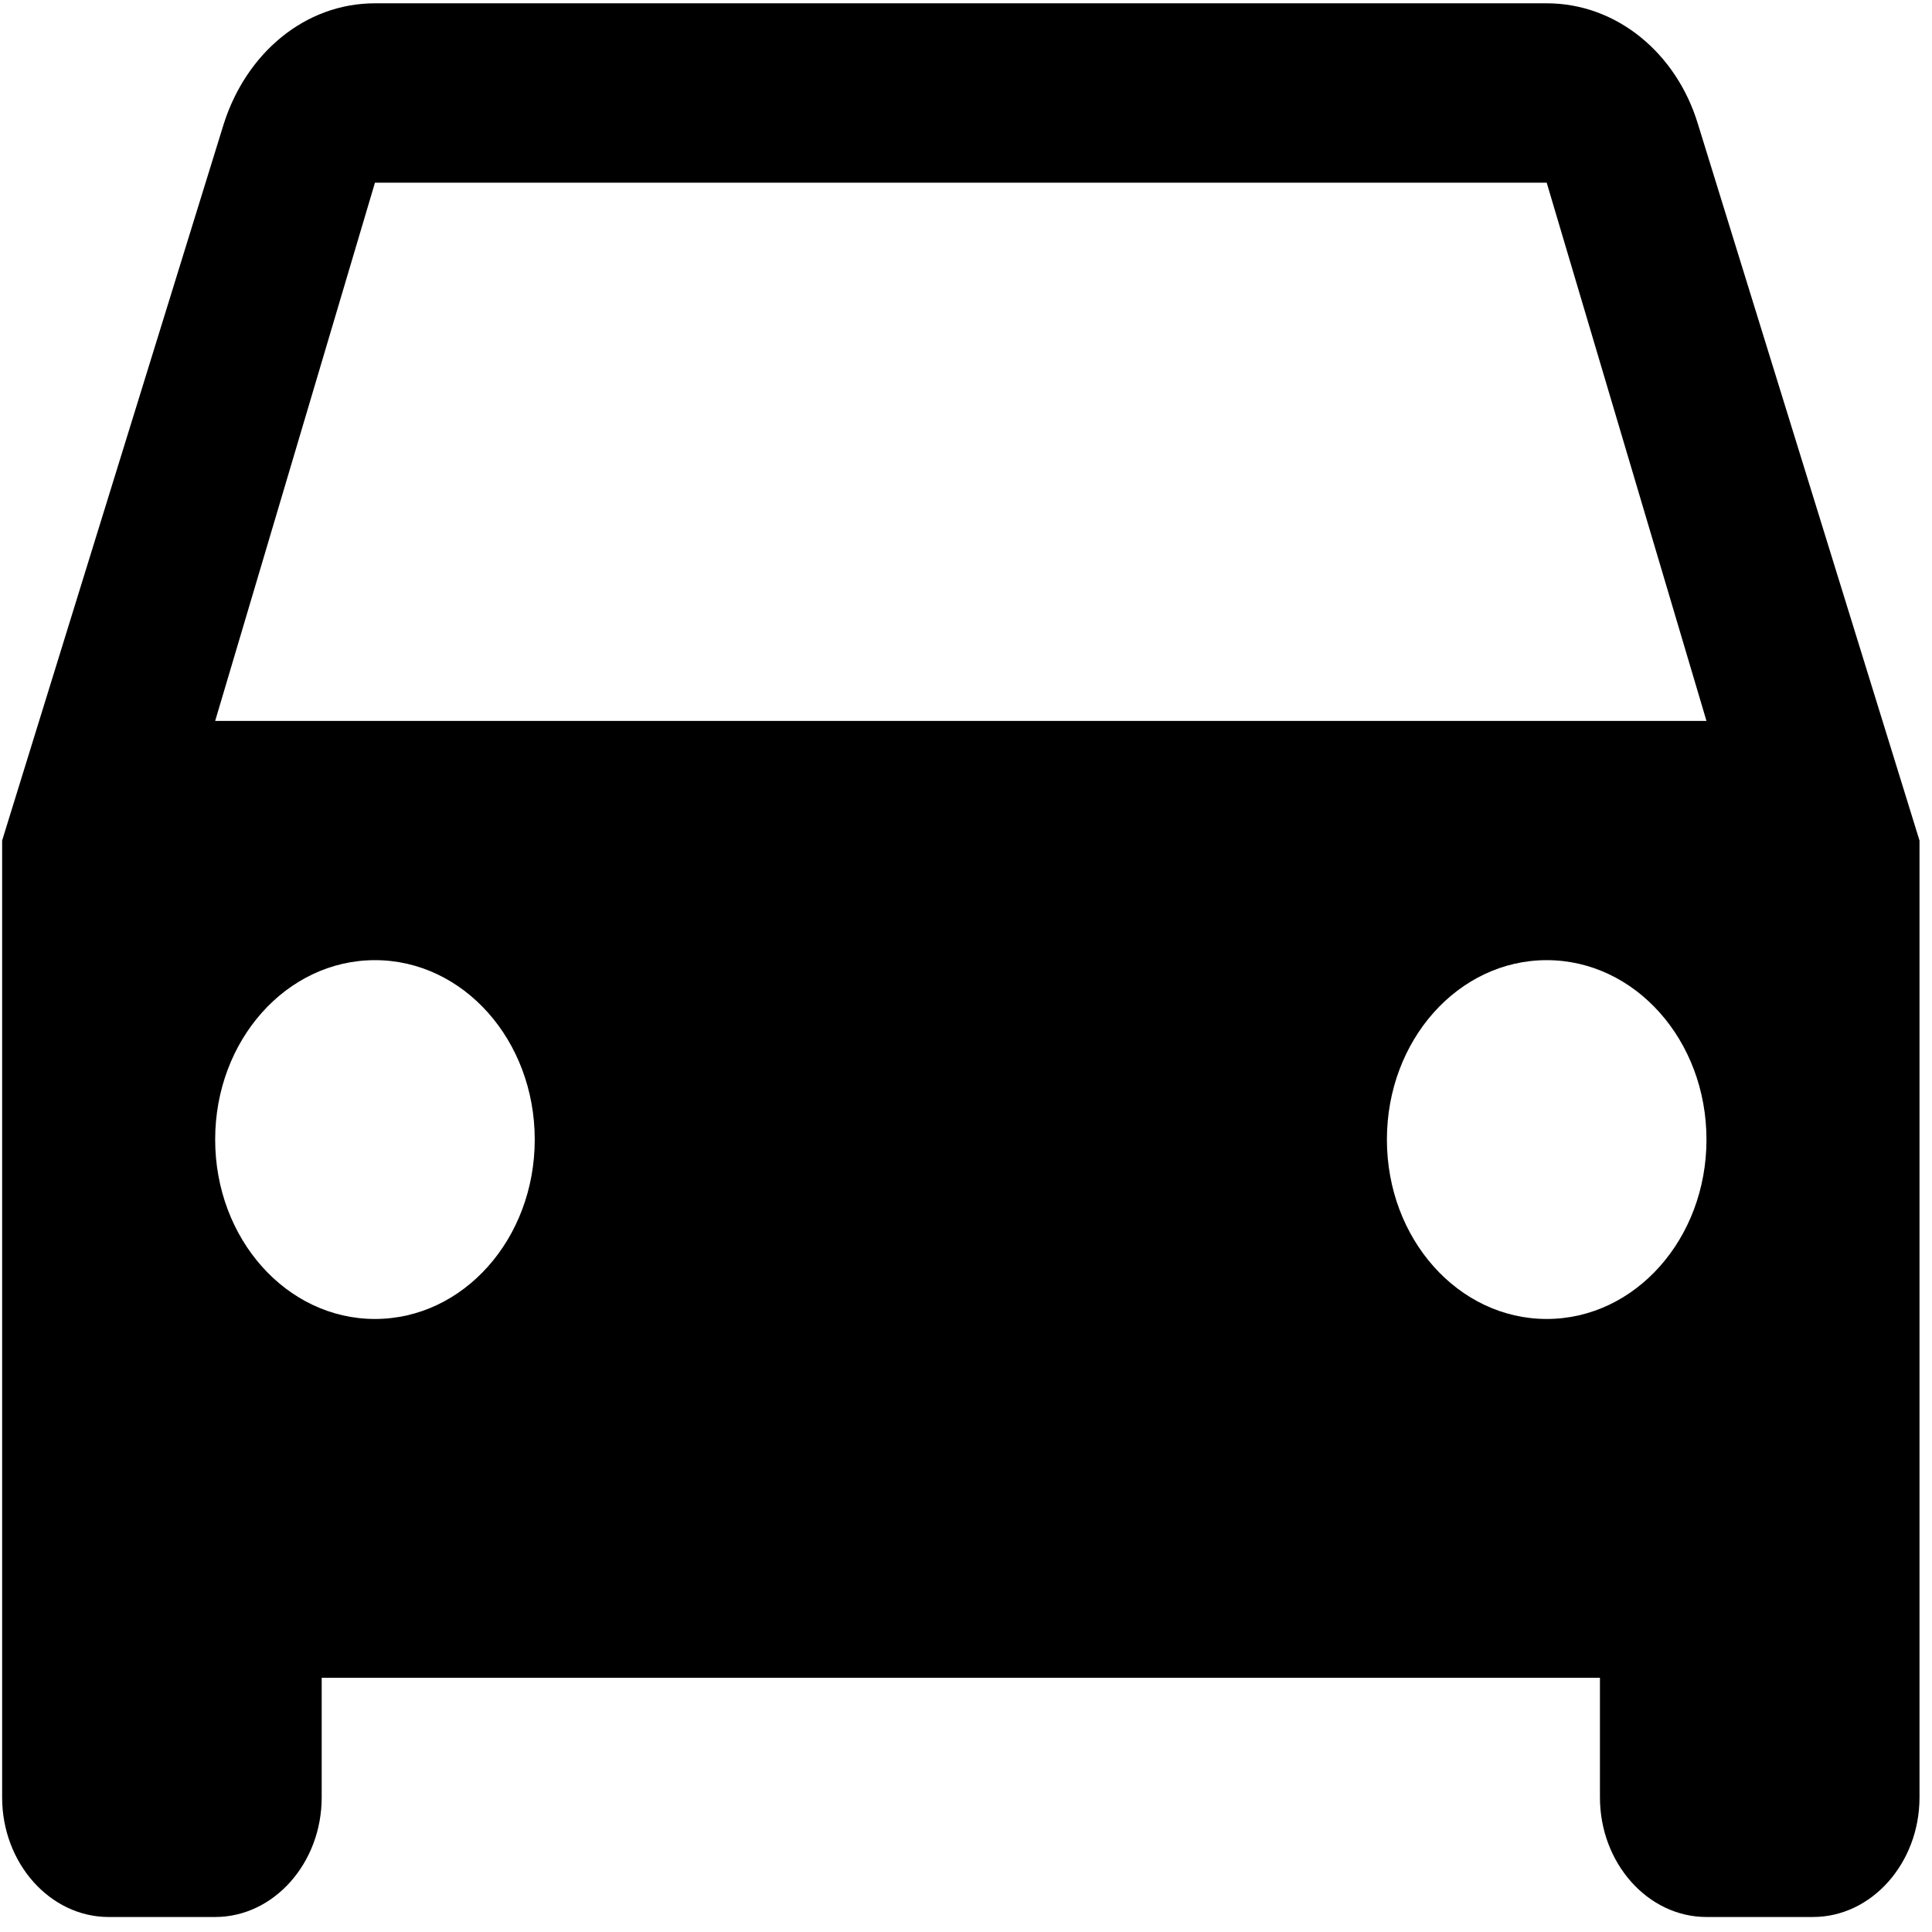
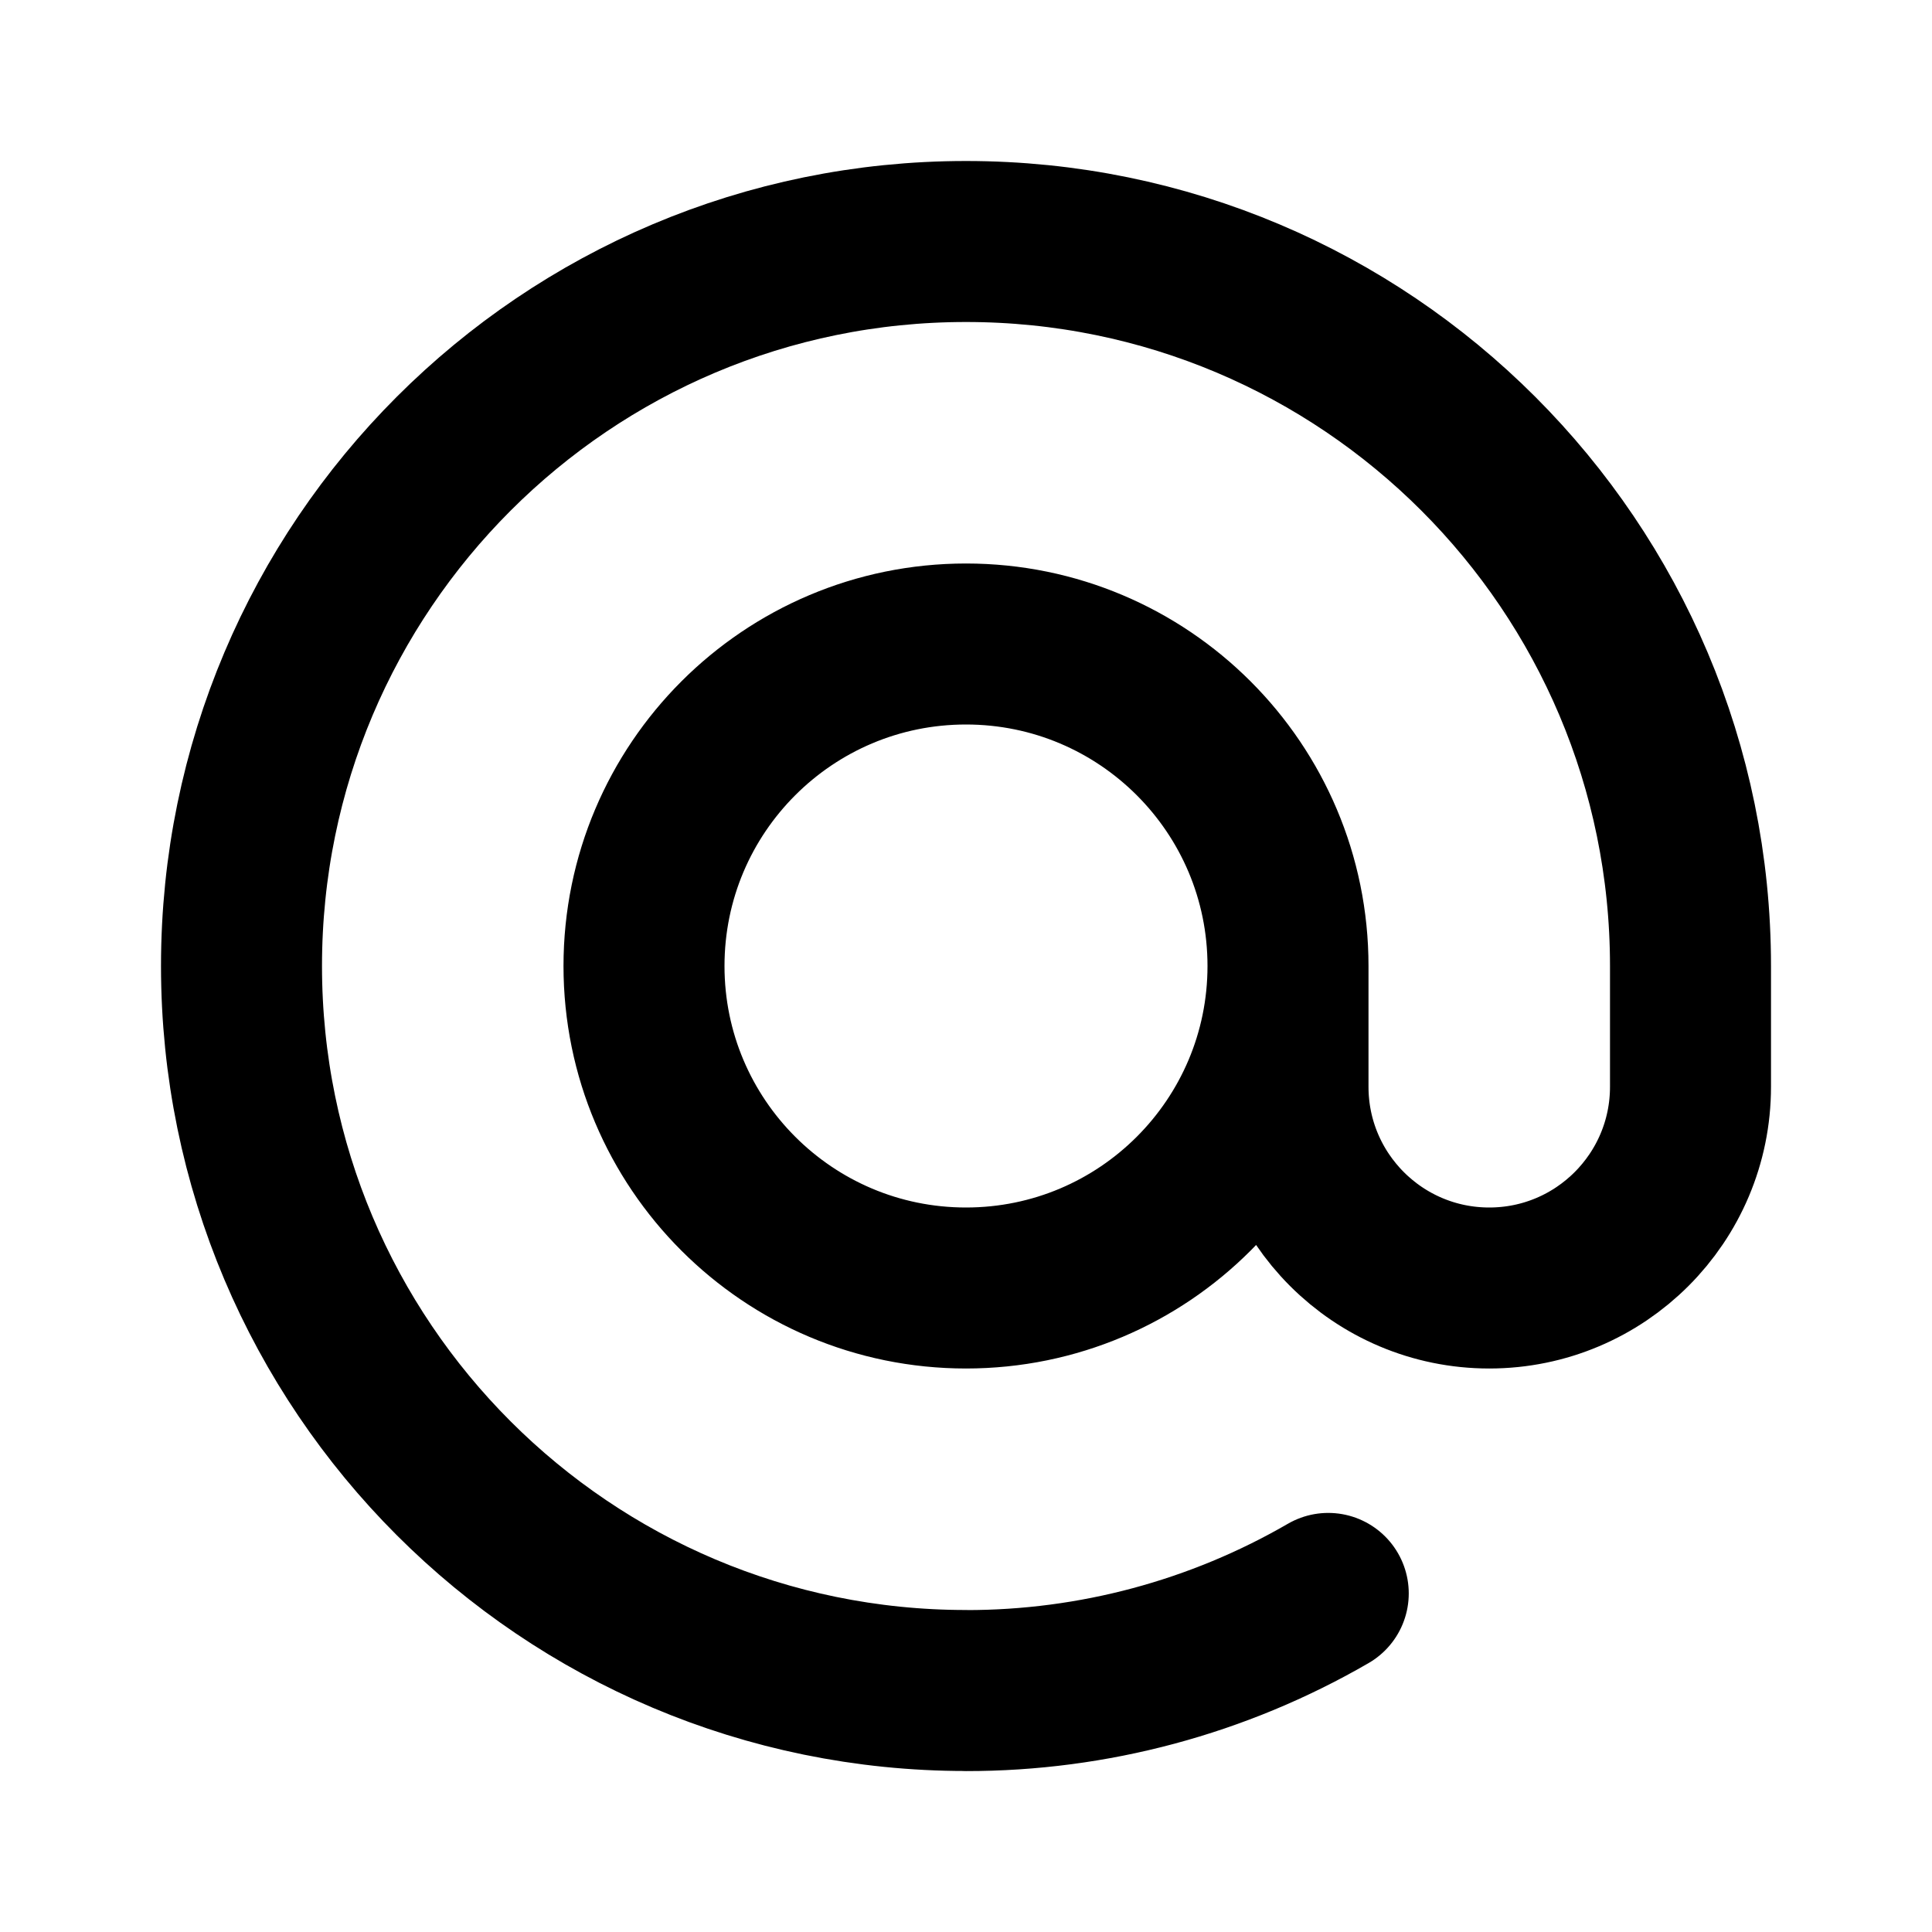
- <svg xmlns="http://www.w3.org/2000/svg" height="200" viewBox="0 0 200 200" width="200" fill="#000000" version="1.1" id="svg6">
-   <defs id="defs10" />
-   <path d="M 0,0 H 24 V 24 H 0 Z" fill="none" id="path2" />
-   <path d="M 175.771,12.847 C 173.566,5.542 167.391,0.342 160.113,0.342 H 38.815 c -7.278,0 -13.343,5.2 -15.658,12.505 L 0.22,87.013 V 186.065 c 0,6.81 4.962,12.382 11.027,12.382 h 11.027 c 6.065,0 11.027,-5.572 11.027,-12.382 V 173.683 H 165.626 v 12.382 c 0,6.81 4.962,12.382 11.027,12.382 h 11.027 c 6.065,0 11.027,-5.572 11.027,-12.382 V 87.013 Z M 38.815,136.539 c -9.152,0 -16.541,-8.296 -16.541,-18.572 0,-10.277 7.388,-18.572 16.541,-18.572 9.152,0 16.541,8.296 16.541,18.572 0,10.277 -7.388,18.572 -16.541,18.572 z m 121.298,0 c -9.152,0 -16.541,-8.296 -16.541,-18.572 0,-10.277 7.388,-18.572 16.541,-18.572 9.152,0 16.541,8.296 16.541,18.572 0,10.277 -7.388,18.572 -16.541,18.572 z M 22.274,74.631 38.815,18.914 H 160.113 l 16.541,55.717 z" id="path4" style="stroke-width:11.685" />
+ <svg xmlns="http://www.w3.org/2000/svg" class="h-6 w-6" fill="none" viewBox="0 0 24 24" stroke="currentColor">
+   <path stroke-linecap="round" stroke-linejoin="round" stroke-width="2" d="M16 12a4 4 0 10-8 0 4 4 0 008 0zm0 0v1.5a2.5 2.5 0 005 0V12a9 9 0 10-9 9m4.5-1.206a8.959 8.959 0 01-4.5 1.207" />
</svg>
